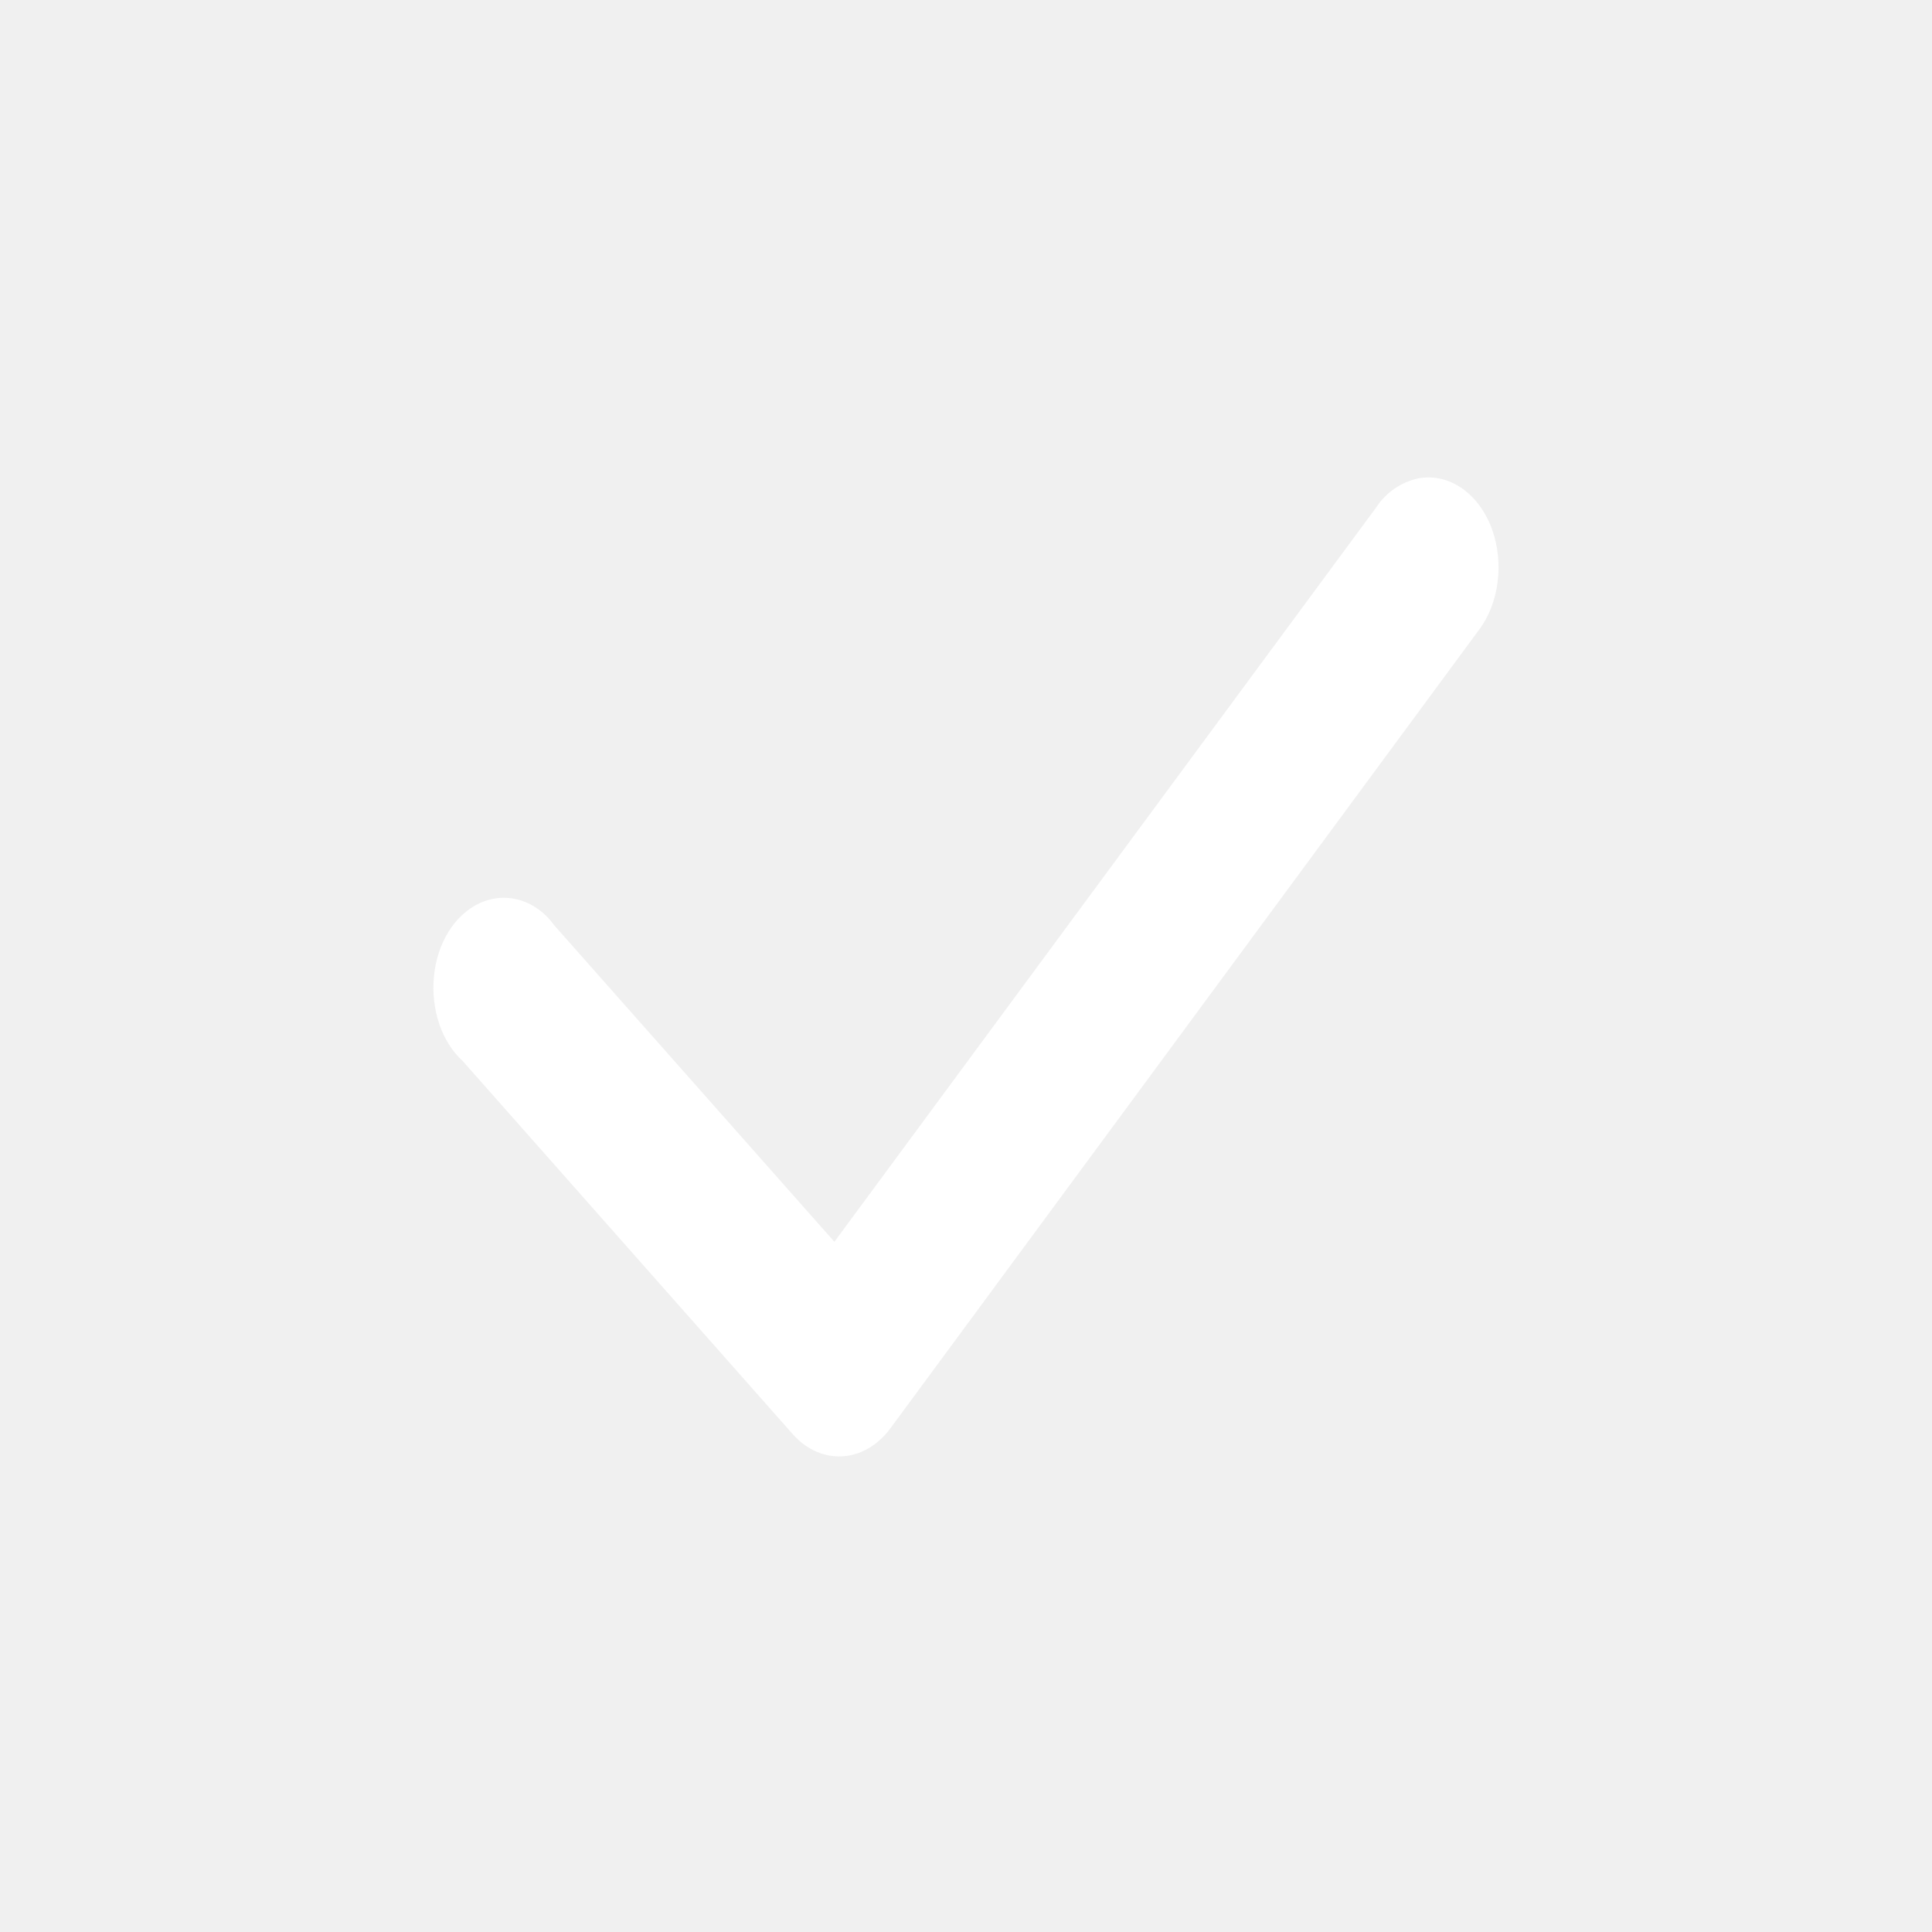
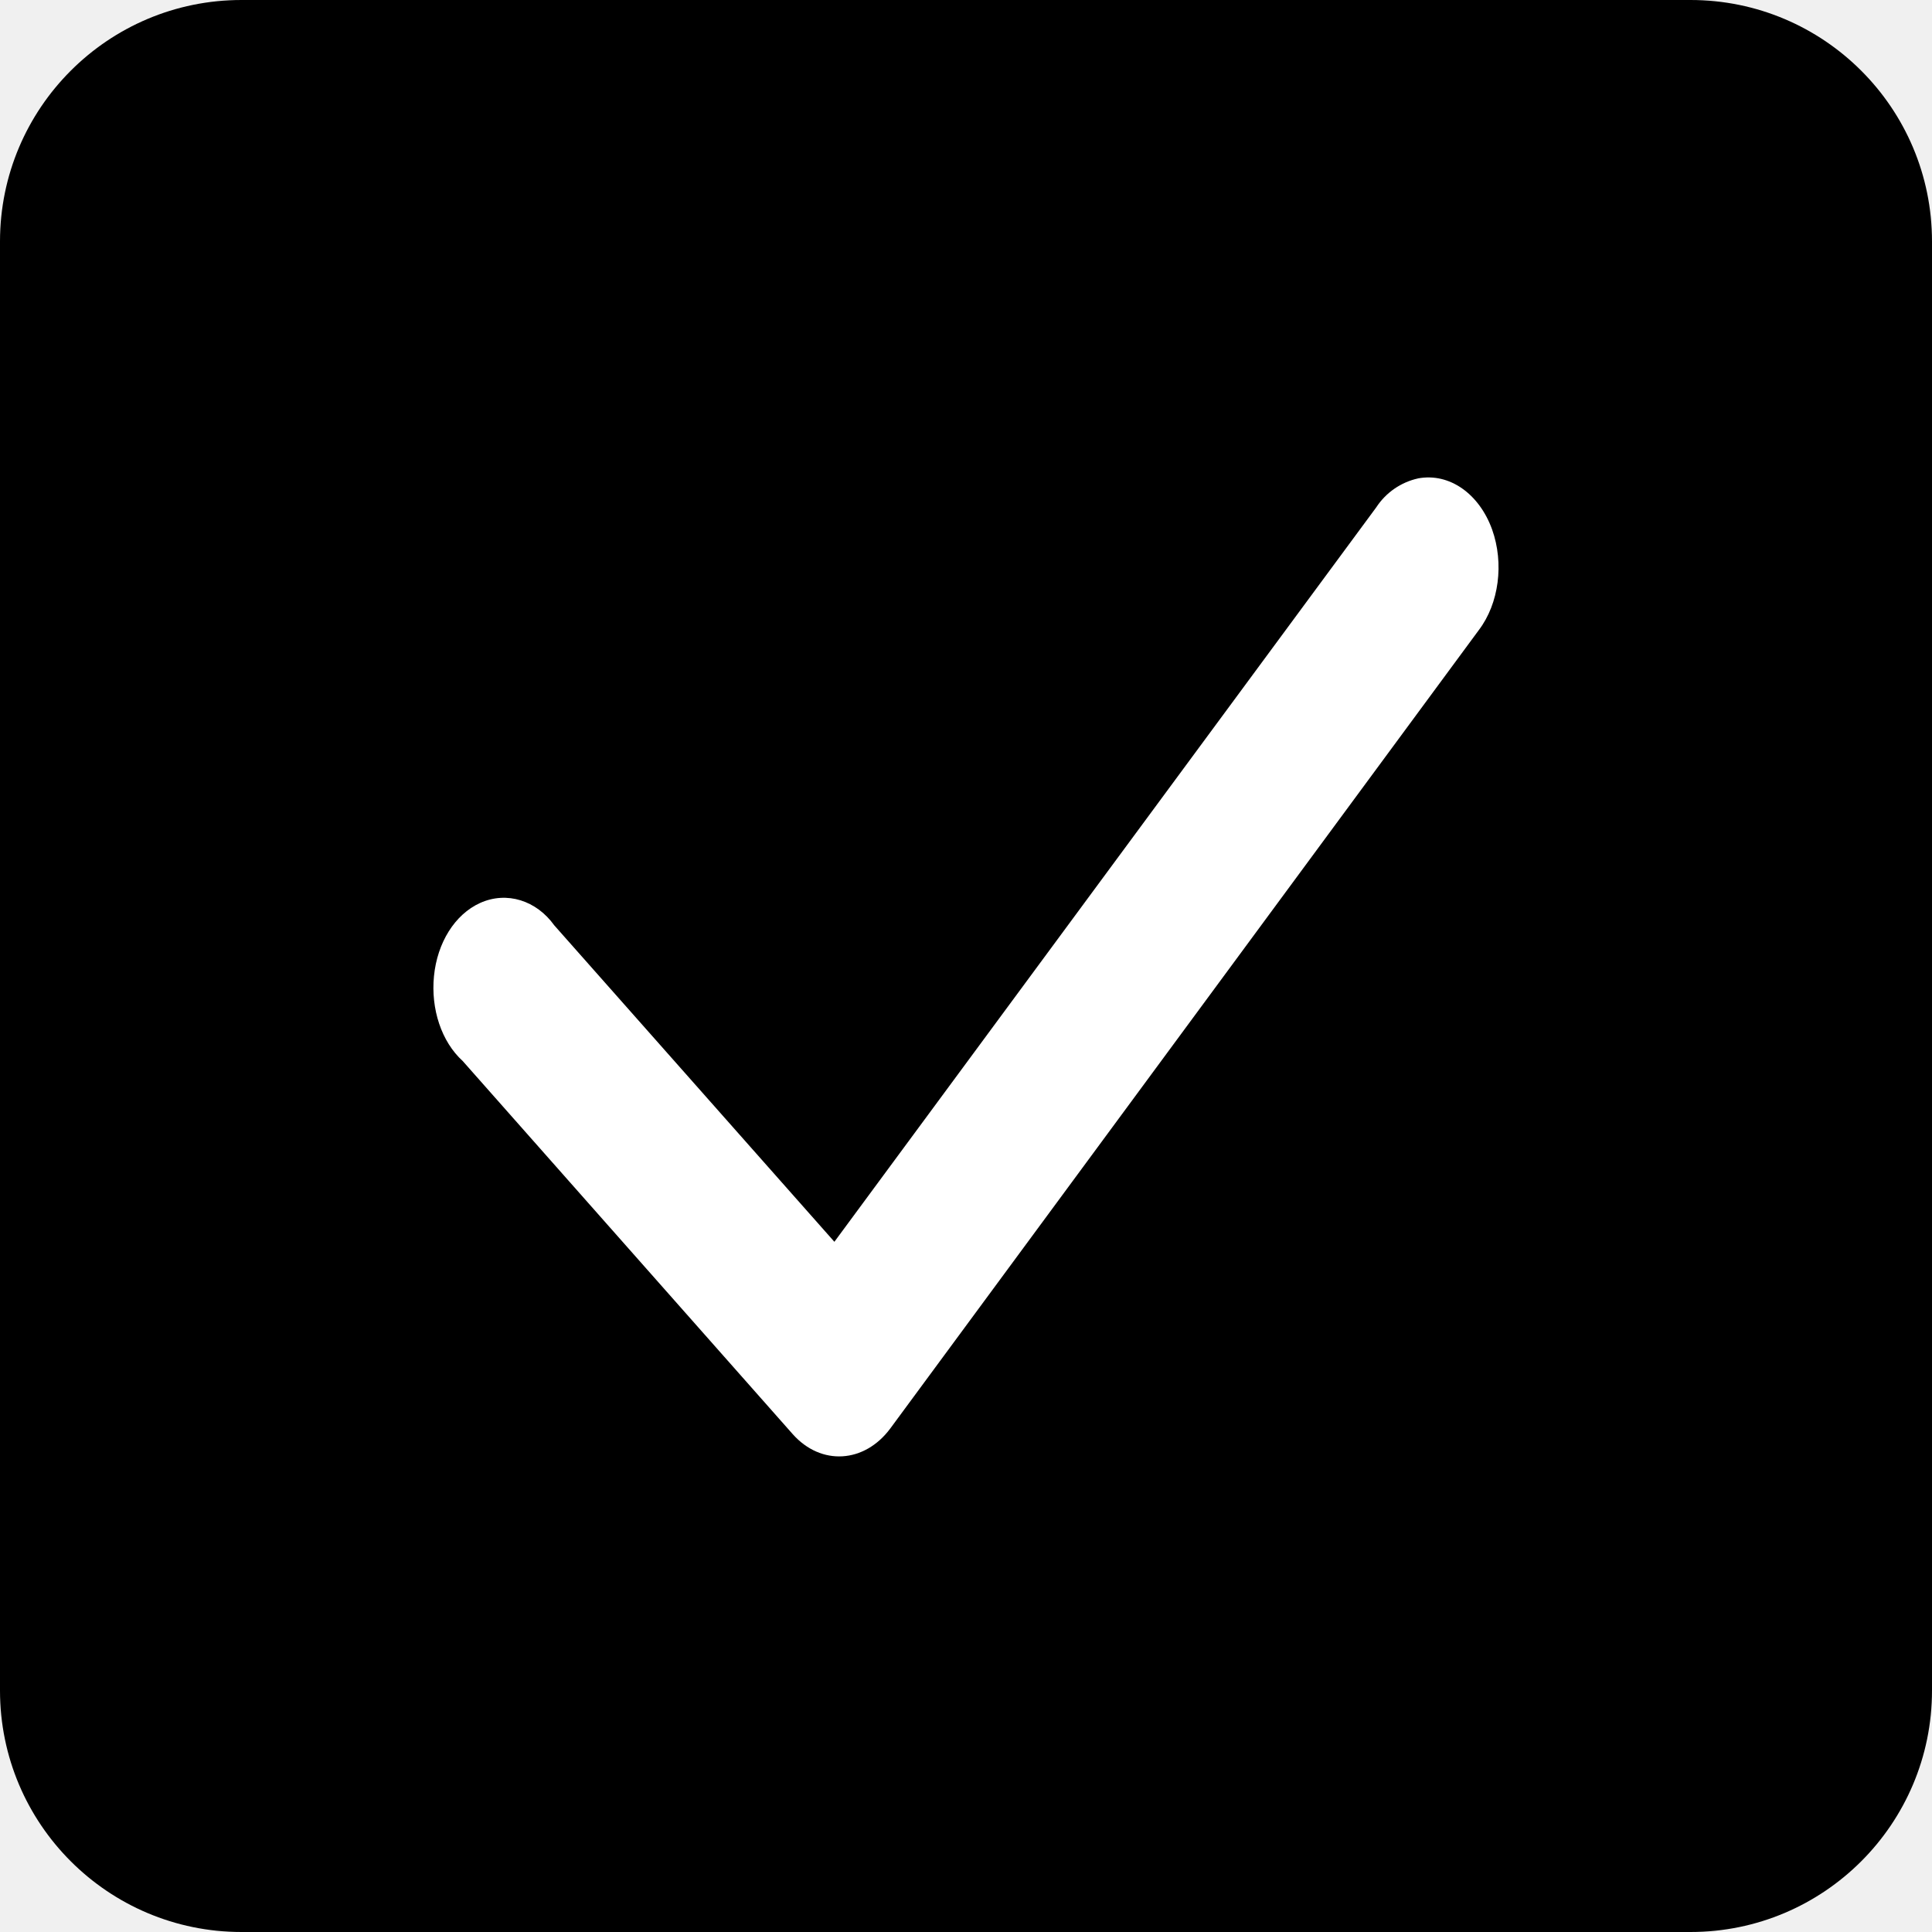
- <svg xmlns="http://www.w3.org/2000/svg" width="16" height="16" fill="none" viewBox="0 0 16 16">
+ <svg xmlns="http://www.w3.org/2000/svg" width="16" height="16" viewBox="0 0 16 16">
  <path d="M0 2a2 2 0 0 1 2-2h12a2 2 0 0 1 2 2v12a2 2 0 0 1-2 2H2a2 2 0 0 1-2-2V2Z" />
  <path fill="#fff" fill-rule="evenodd" d="M11.744 3.962a.557.557 0 0 0-.346.239L6.91 10.284 4.59 7.663c-.147-.205-.392-.285-.614-.185-.21.095-.355.33-.382.606-.027.272.062.543.238.703l2.733 3.09c.235.264.594.241.808-.047l4.874-6.612c.167-.22.21-.553.11-.833-.106-.294-.352-.472-.614-.423Z" />
</svg>
